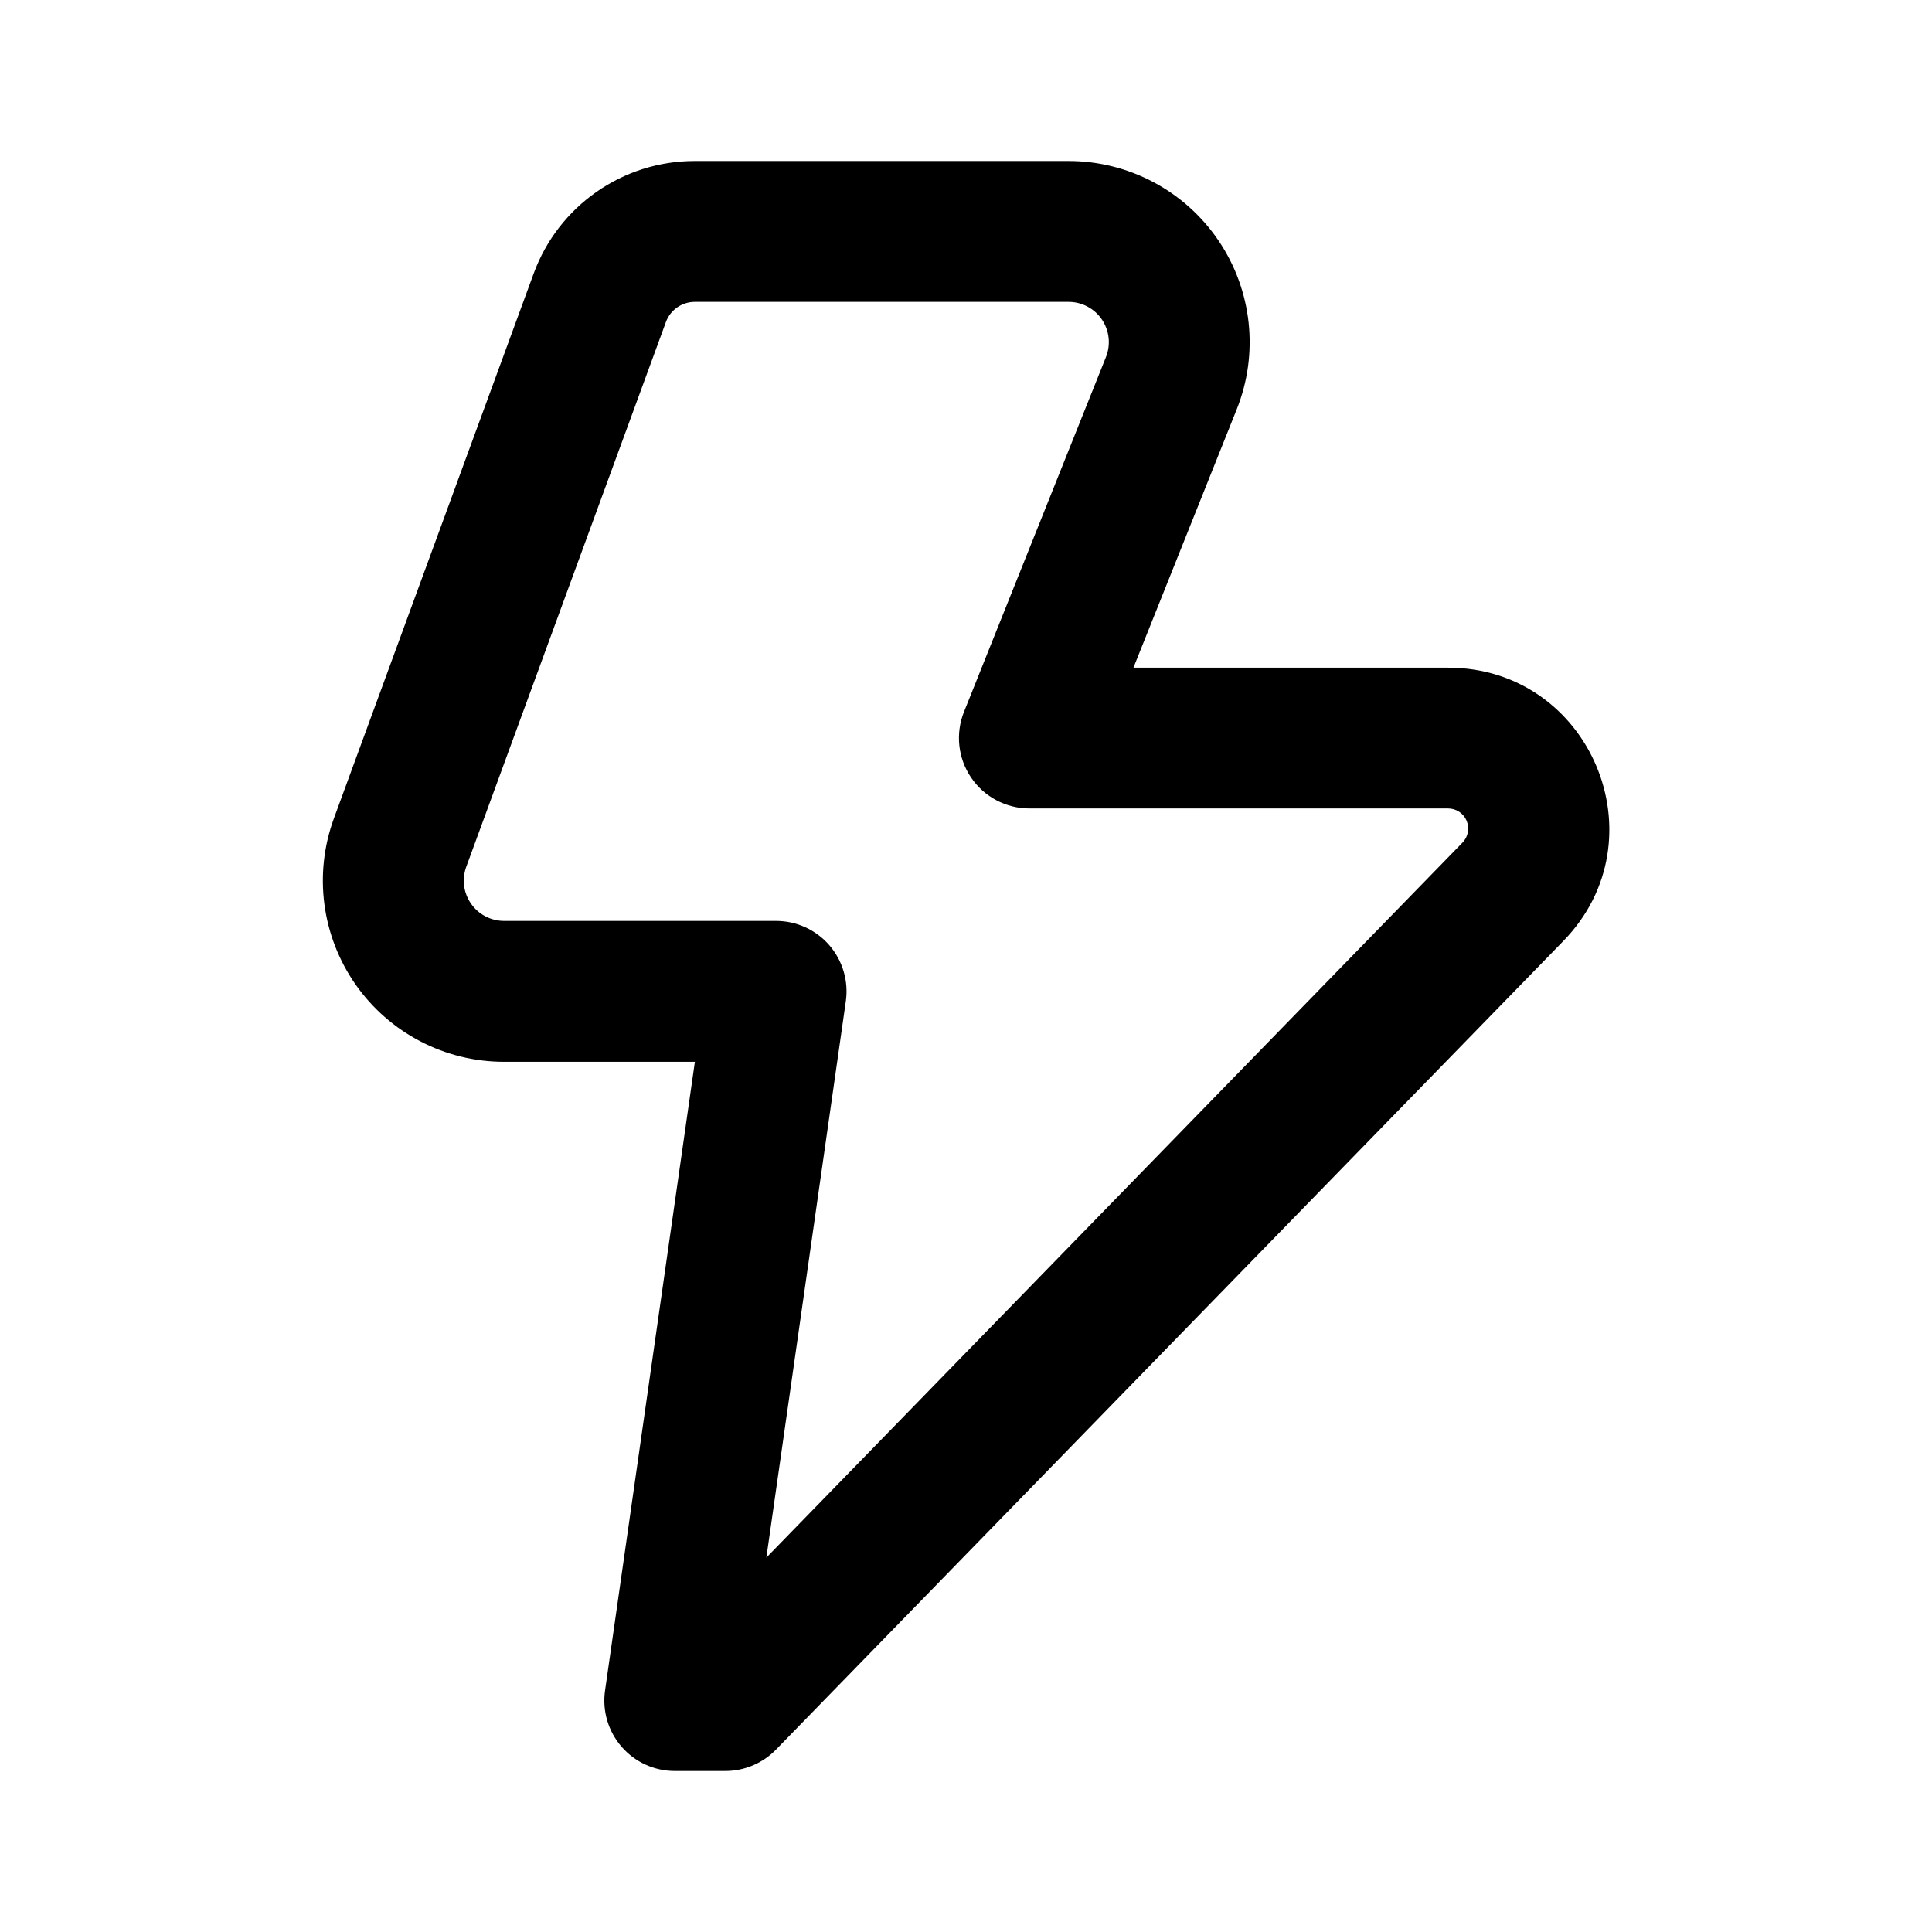
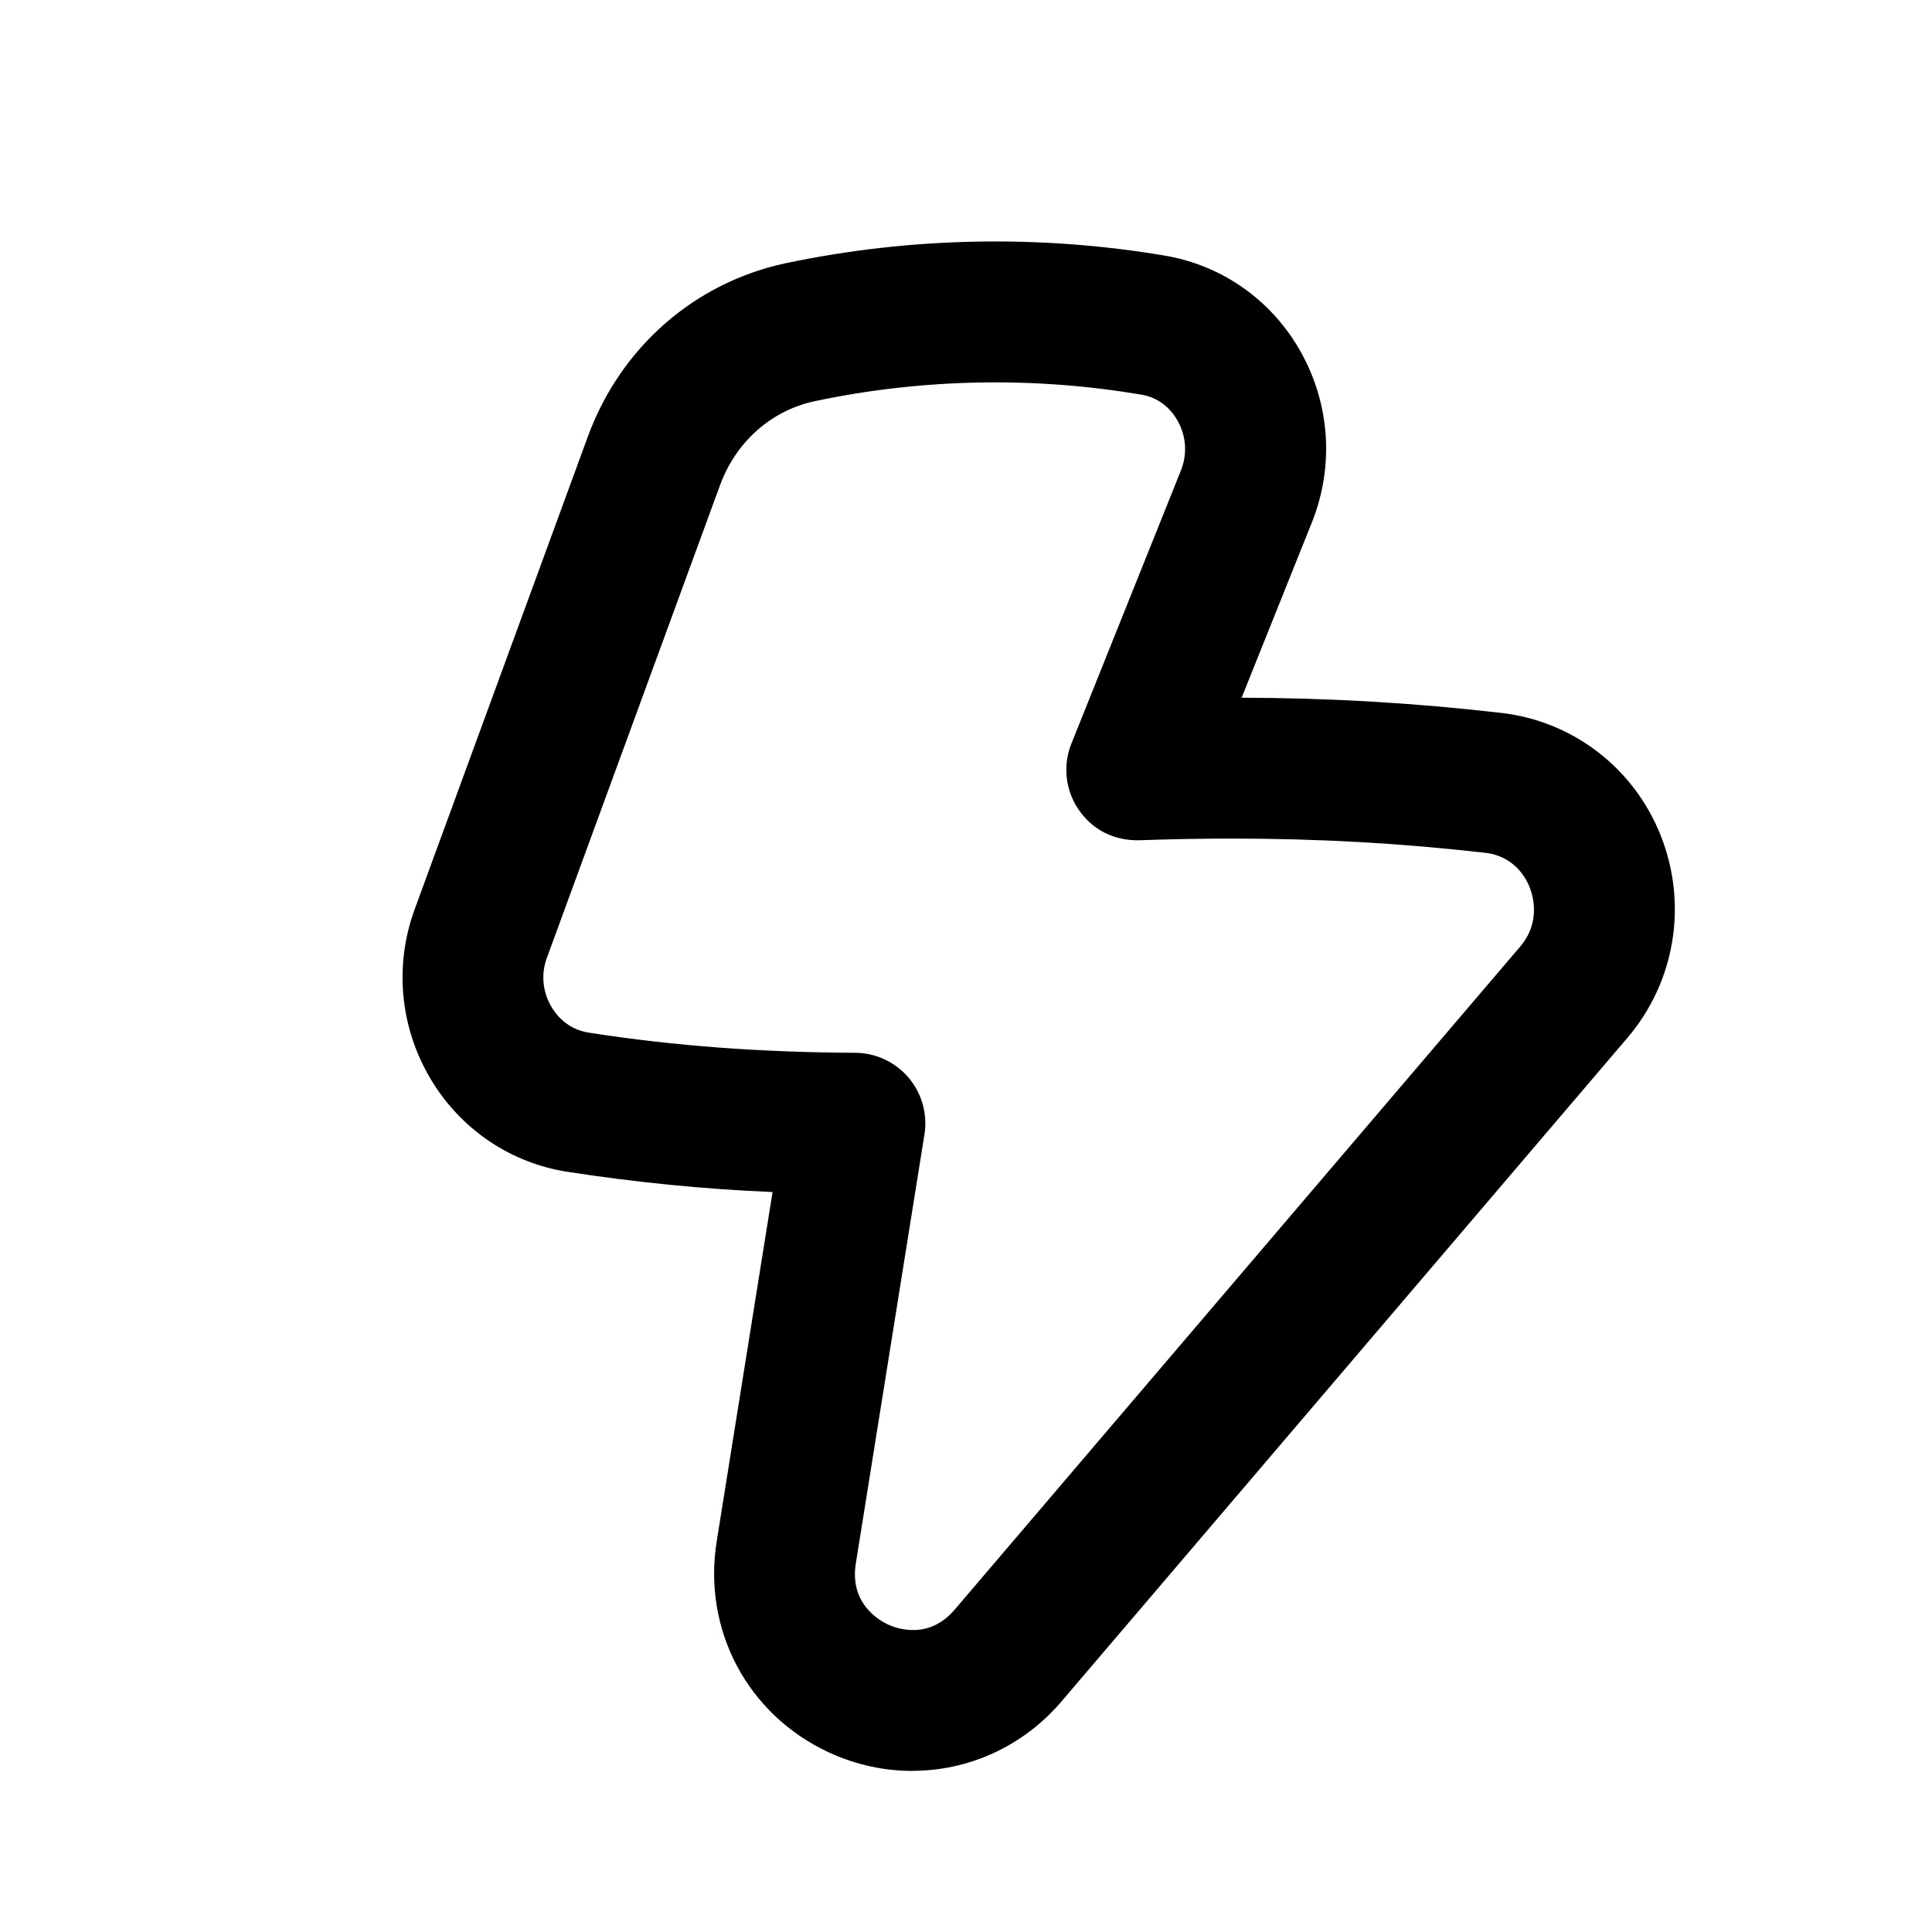
- <svg xmlns="http://www.w3.org/2000/svg" width="24" height="24" fill="none" viewBox="0 0 24 24">
-   <path fill="#000" fill-rule="evenodd" d="M8.632 3.75c-.162 0-.305.1-.36.251l-2.48 6.767a.5.5 0 0 0 .469.672h3.38a.875.875 0 0 1 .866.999l-.987 6.91 8.647-8.881a.25.25 0 0 0-.18-.425h-5.2a.875.875 0 0 1-.812-1.2l1.763-4.406a.5.5 0 0 0-.464-.687zm-2.003-.351A2.13 2.13 0 0 1 8.631 2h4.642a2.25 2.25 0 0 1 2.09 3.085L14.08 8.294h3.908c1.77 0 2.666 2.128 1.433 3.395L9.639 21.735a.88.88 0 0 1-.627.265h-.63a.875.875 0 0 1-.866-.999l1.116-7.811H6.261a2.25 2.25 0 0 1-2.113-3.024z" clip-rule="evenodd" />
+ <svg xmlns="http://www.w3.org/2000/svg" width="24" height="24" viewBox="0 0 24 24" fill="none">
+   <path fill-rule="evenodd" clip-rule="evenodd" d="M9.764 3.269C11.309 2.944 12.918 2.913 14.474 3.176C15.187 3.298 15.801 3.733 16.158 4.37C16.525 5.025 16.574 5.799 16.295 6.494L15.424 8.667C16.541 8.671 17.57 8.732 18.649 8.856C19.541 8.958 20.301 9.543 20.632 10.384C20.968 11.237 20.809 12.199 20.215 12.894L13.188 21.134C12.707 21.698 12.03 21.998 11.332 21.998L11.334 21.999C10.987 21.999 10.634 21.925 10.299 21.77C9.288 21.303 8.727 20.249 8.903 19.148L9.597 14.808C8.743 14.772 7.888 14.687 7.045 14.556C6.335 14.445 5.714 14.022 5.344 13.394C4.967 12.755 4.897 11.99 5.151 11.296L7.303 5.422C7.71 4.313 8.63 3.509 9.764 3.269ZM14.18 4.903C12.84 4.675 11.455 4.702 10.124 4.983C9.583 5.097 9.143 5.487 8.945 6.026L6.793 11.9C6.719 12.1 6.74 12.321 6.85 12.507C6.91 12.61 7.051 12.787 7.314 12.828C8.405 12.998 9.476 13.072 10.616 13.078H10.619C10.874 13.078 11.118 13.19 11.284 13.384C11.451 13.579 11.524 13.838 11.484 14.091L10.631 19.424C10.553 19.918 10.918 20.128 11.032 20.181C11.145 20.232 11.537 20.372 11.858 19.997L18.885 11.758C19.144 11.454 19.041 11.121 19.003 11.025C18.958 10.909 18.812 10.635 18.451 10.594C17.396 10.474 16.39 10.417 15.29 10.417C14.903 10.417 14.523 10.425 14.152 10.438C13.834 10.444 13.575 10.308 13.405 10.066C13.235 9.824 13.199 9.512 13.309 9.238L14.67 5.844C14.751 5.642 14.736 5.417 14.629 5.227C14.571 5.124 14.438 4.946 14.18 4.903Z" fill="black" />
</svg>
